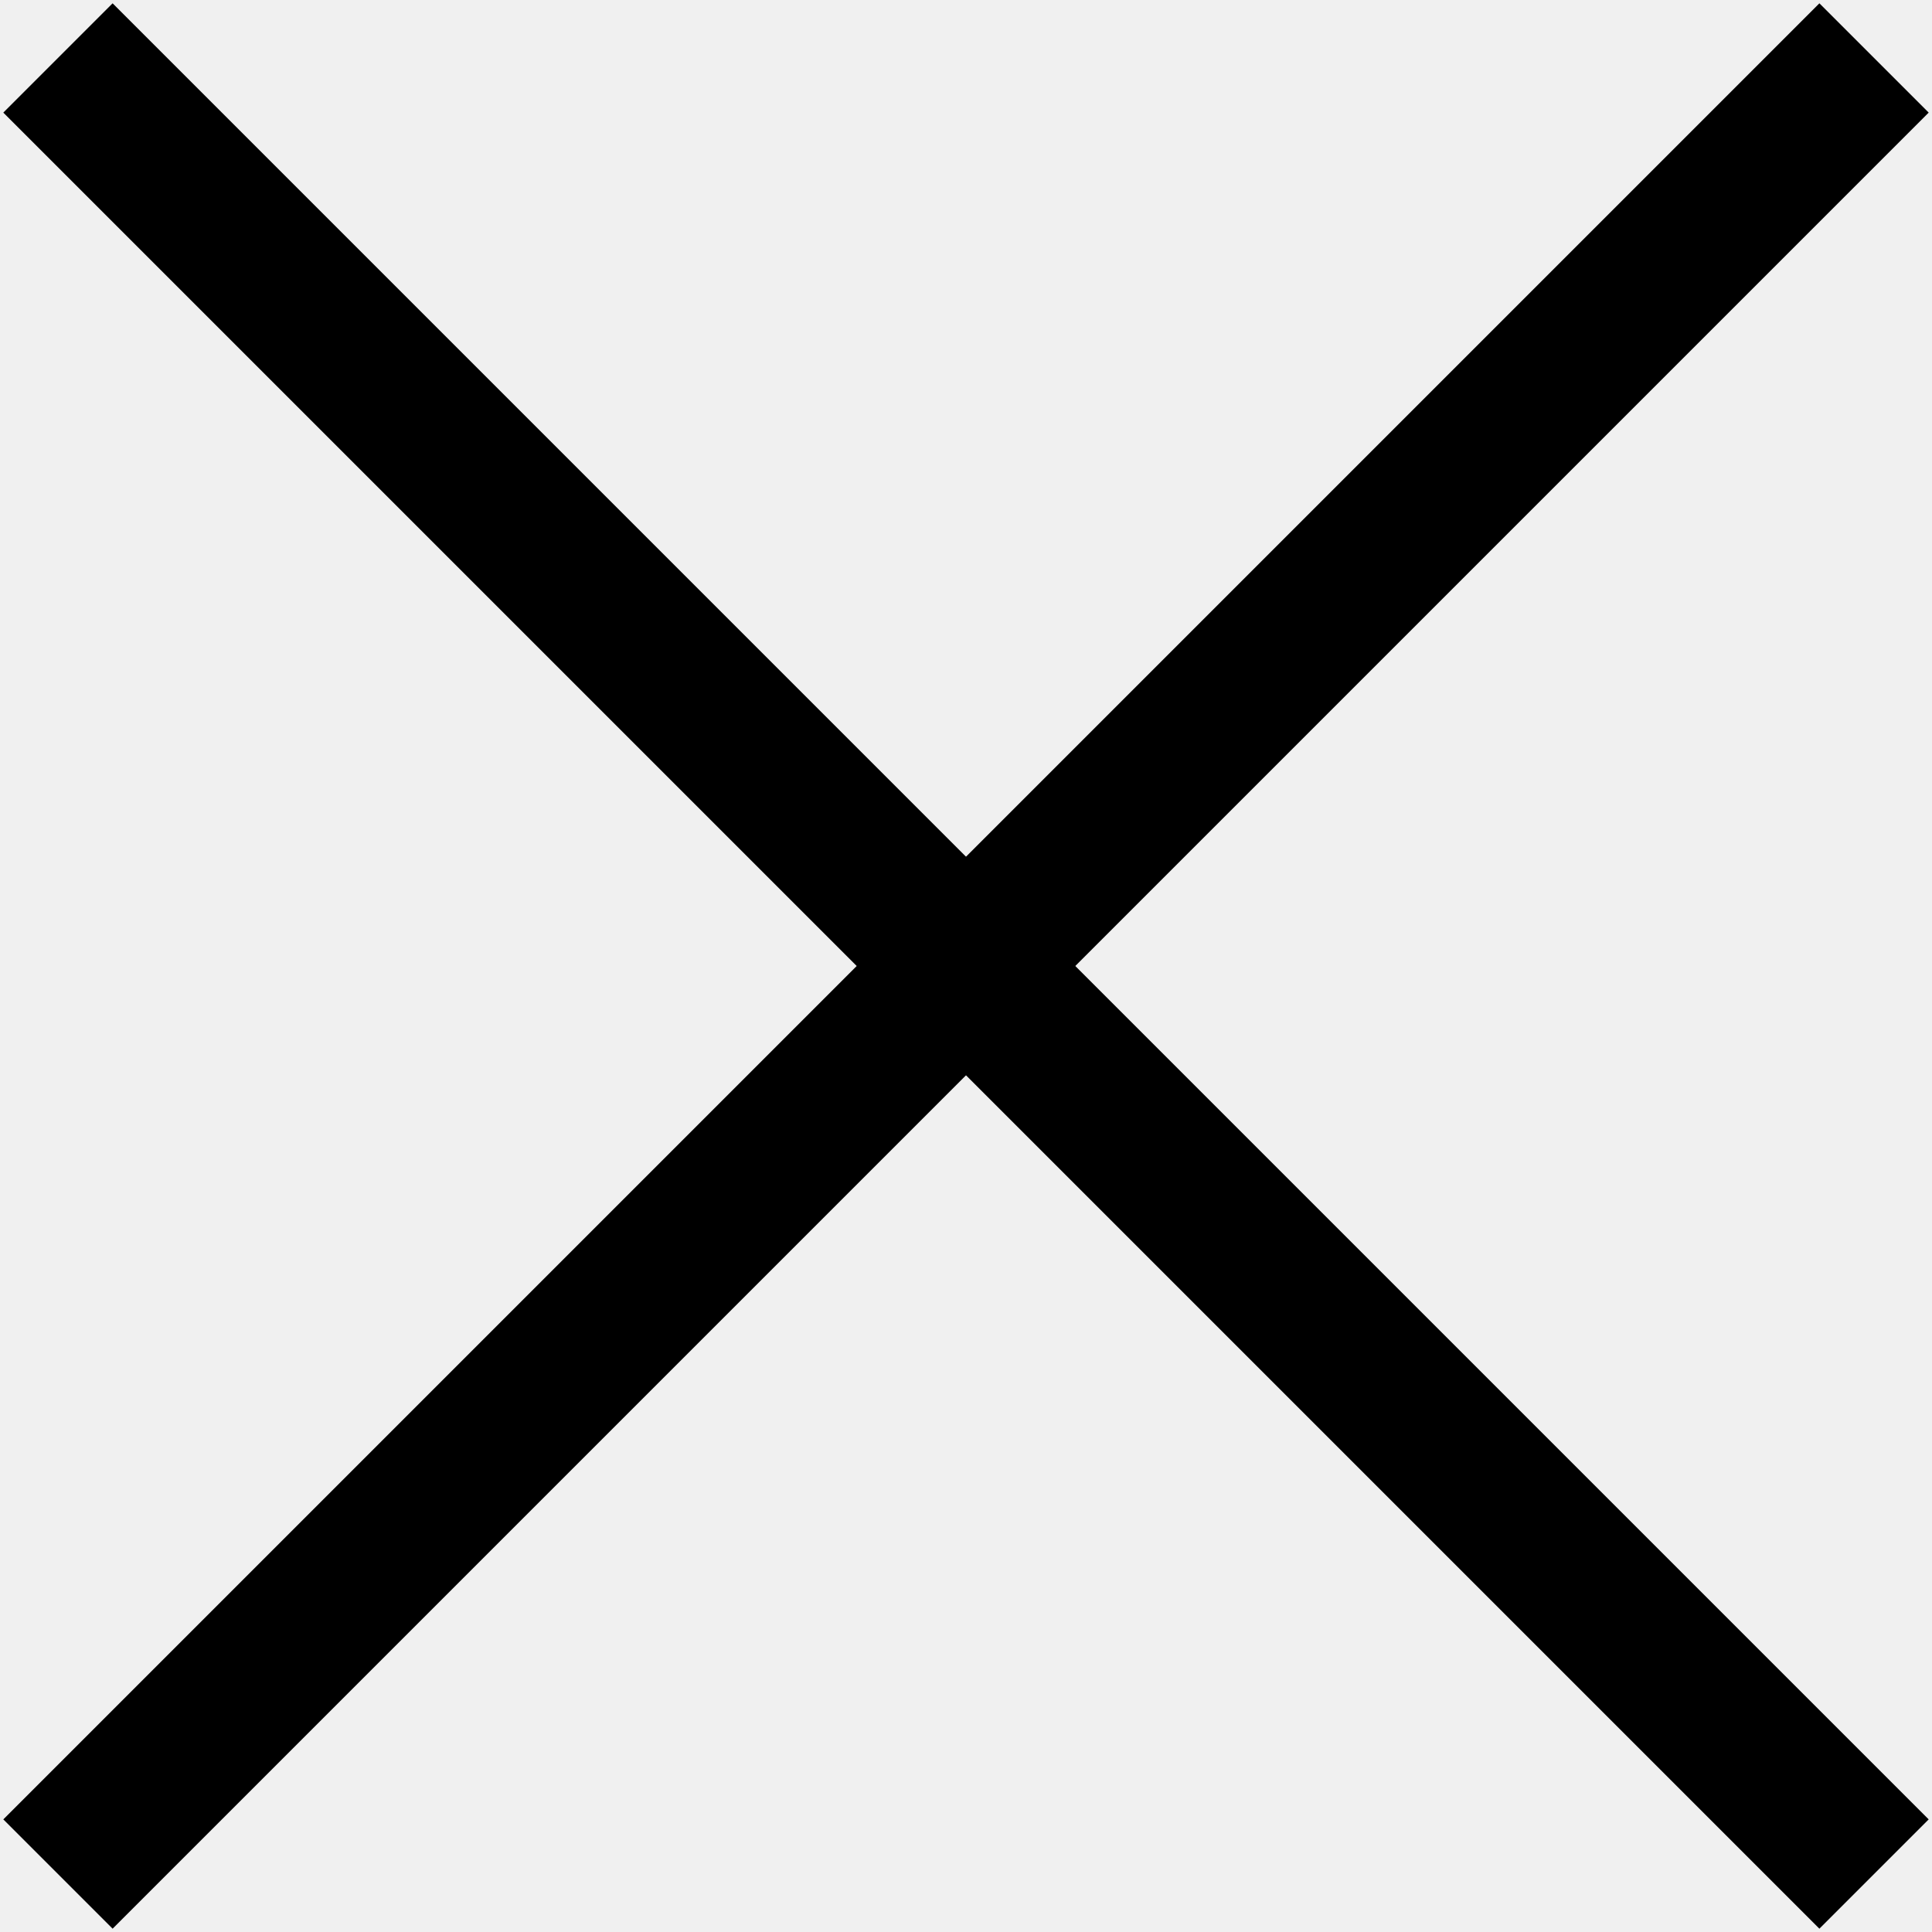
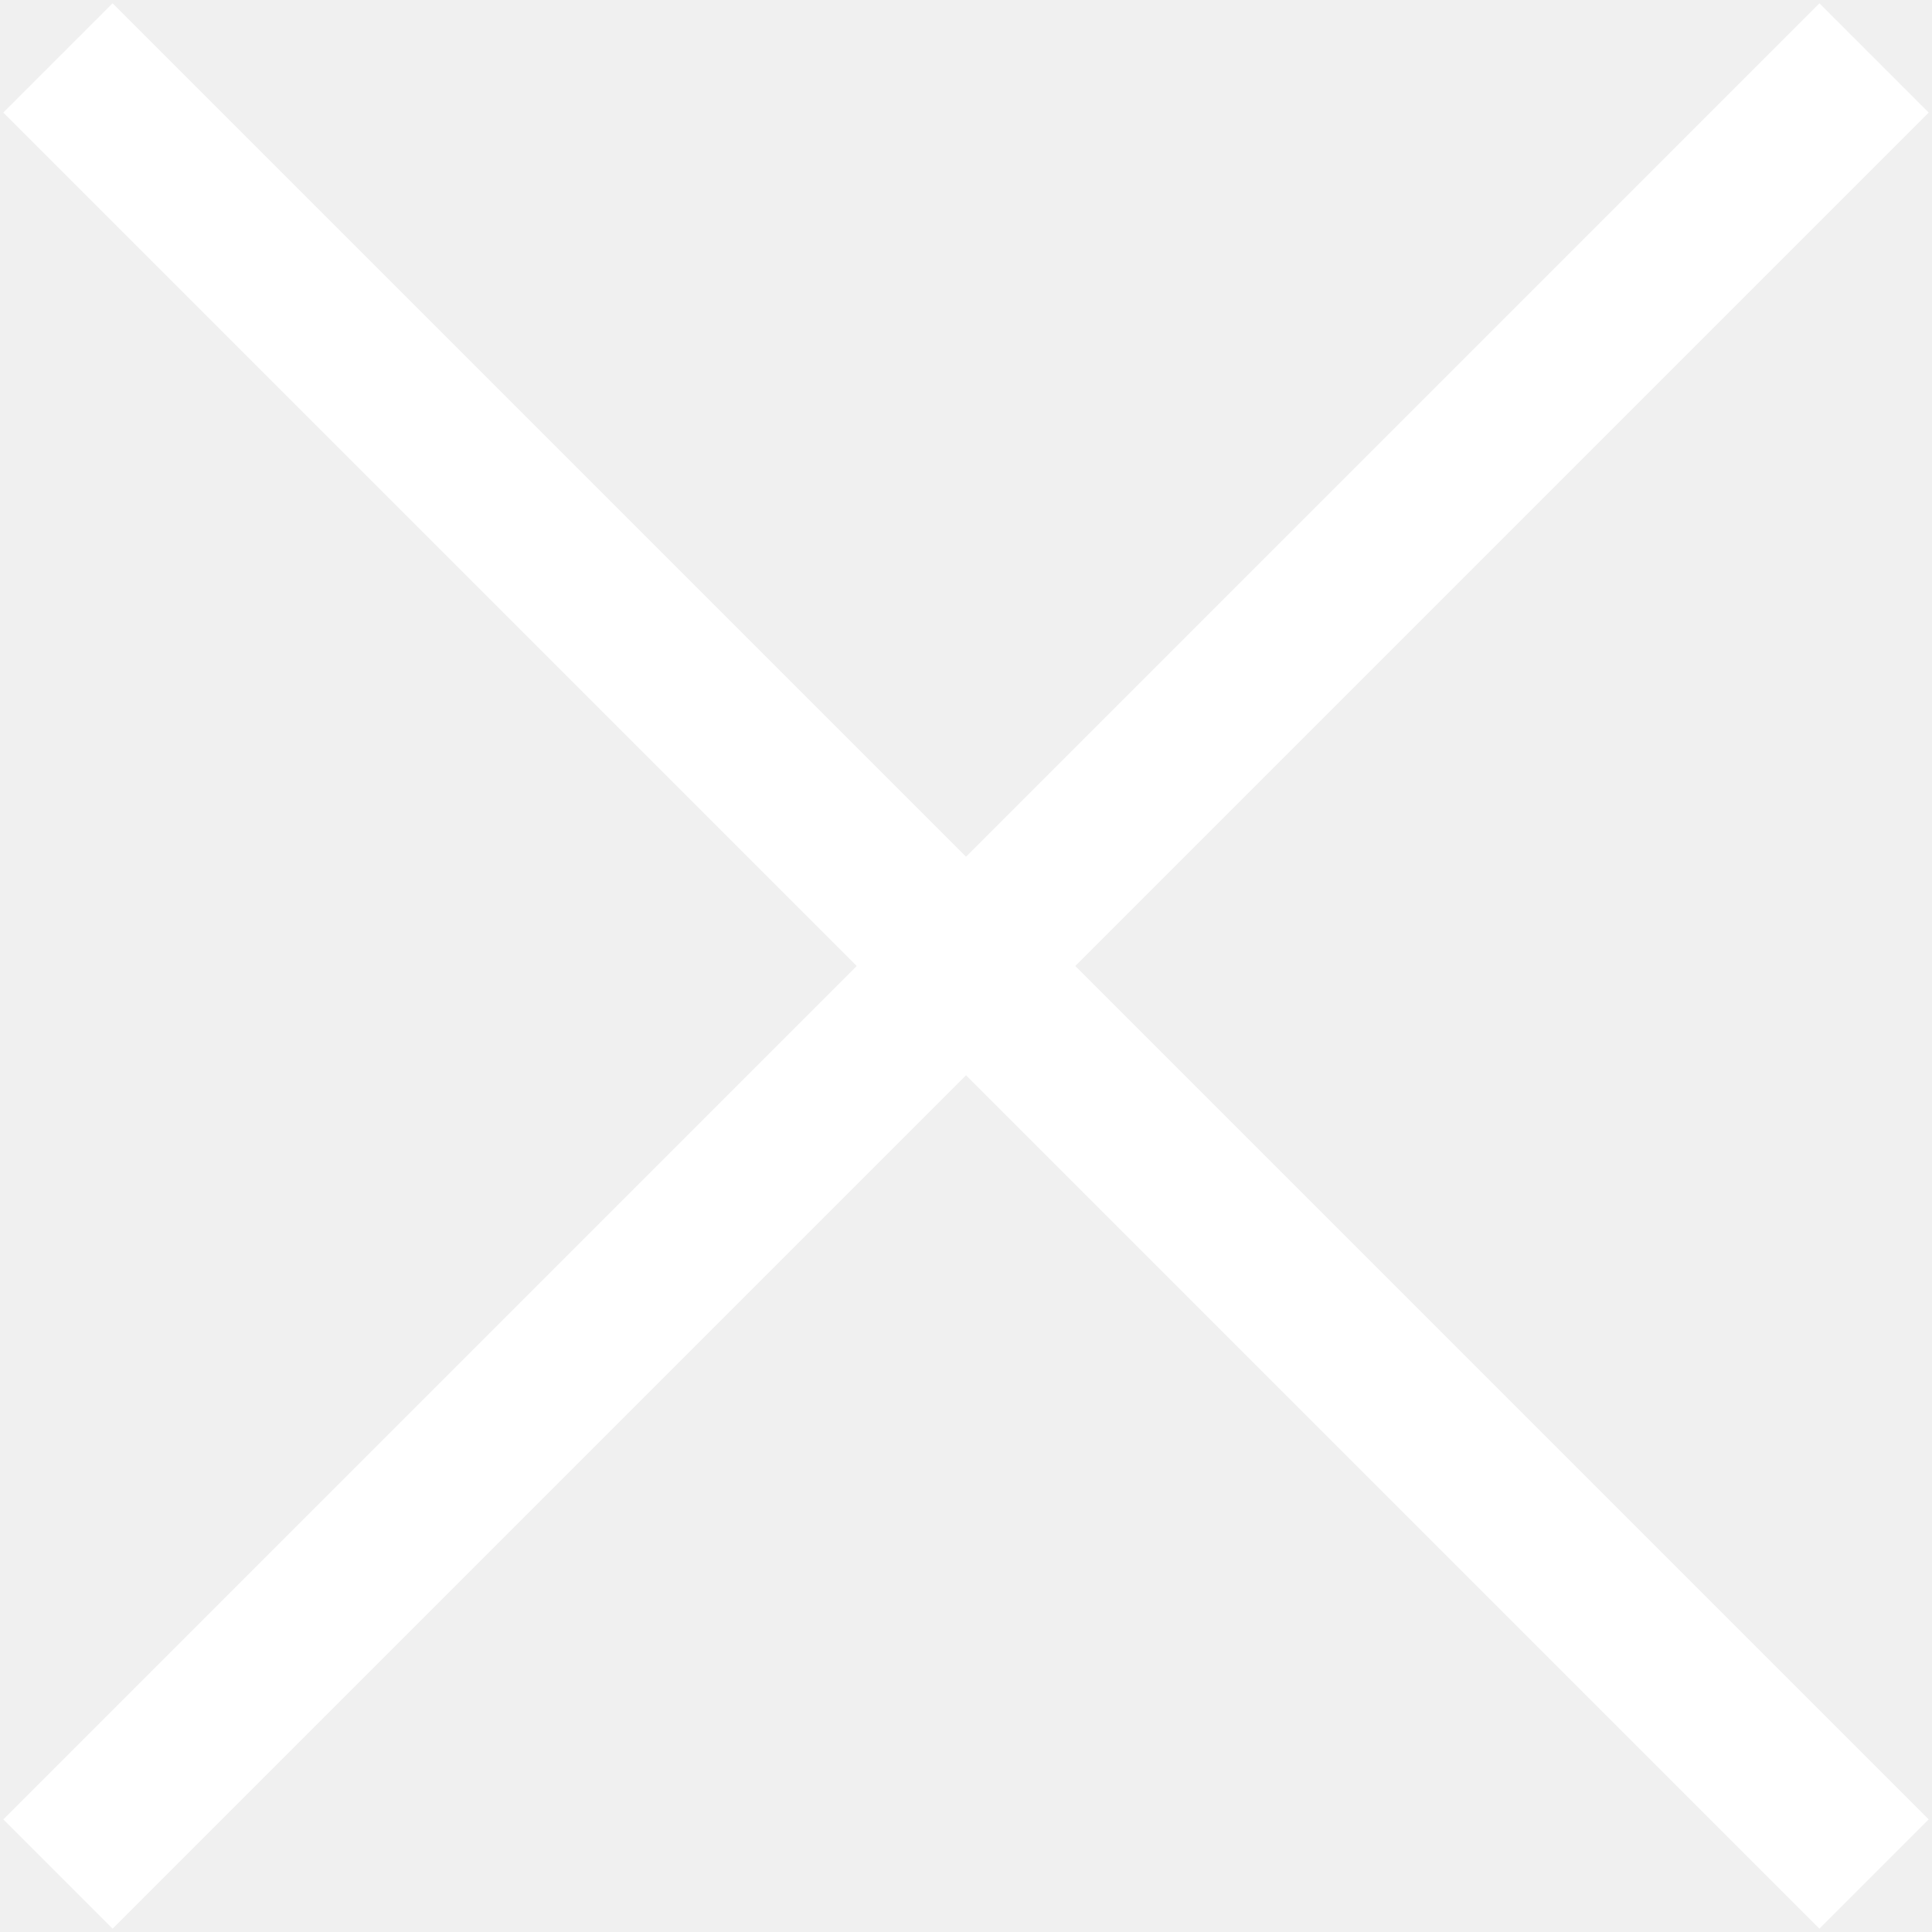
<svg xmlns="http://www.w3.org/2000/svg" version="1.1" x="0px" y="0px" width="50px" height="50px" viewBox="0 0 50 50" enable-background="new 0 0 50 50" xml:space="preserve">
-   <line fill="none" stroke="#000" stroke-width="4" stroke-miterlimit="10" x1="1.5" y1="1.5" x2="48.5" y2="48.5" />
-   <line fill="none" stroke="#000" stroke-width="4" stroke-miterlimit="10" x1="48.5" y1="1.5" x2="1.5" y2="48.5" />
+   <line fill="none" stroke="#fff" stroke-width="4" stroke-miterlimit="10" x1="1.5" y1="1.5" x2="48.5" y2="48.5" />
+   <line fill="none" stroke="#fff" stroke-width="4" stroke-miterlimit="10" x1="48.5" y1="1.5" x2="1.5" y2="48.5" />
</svg>
